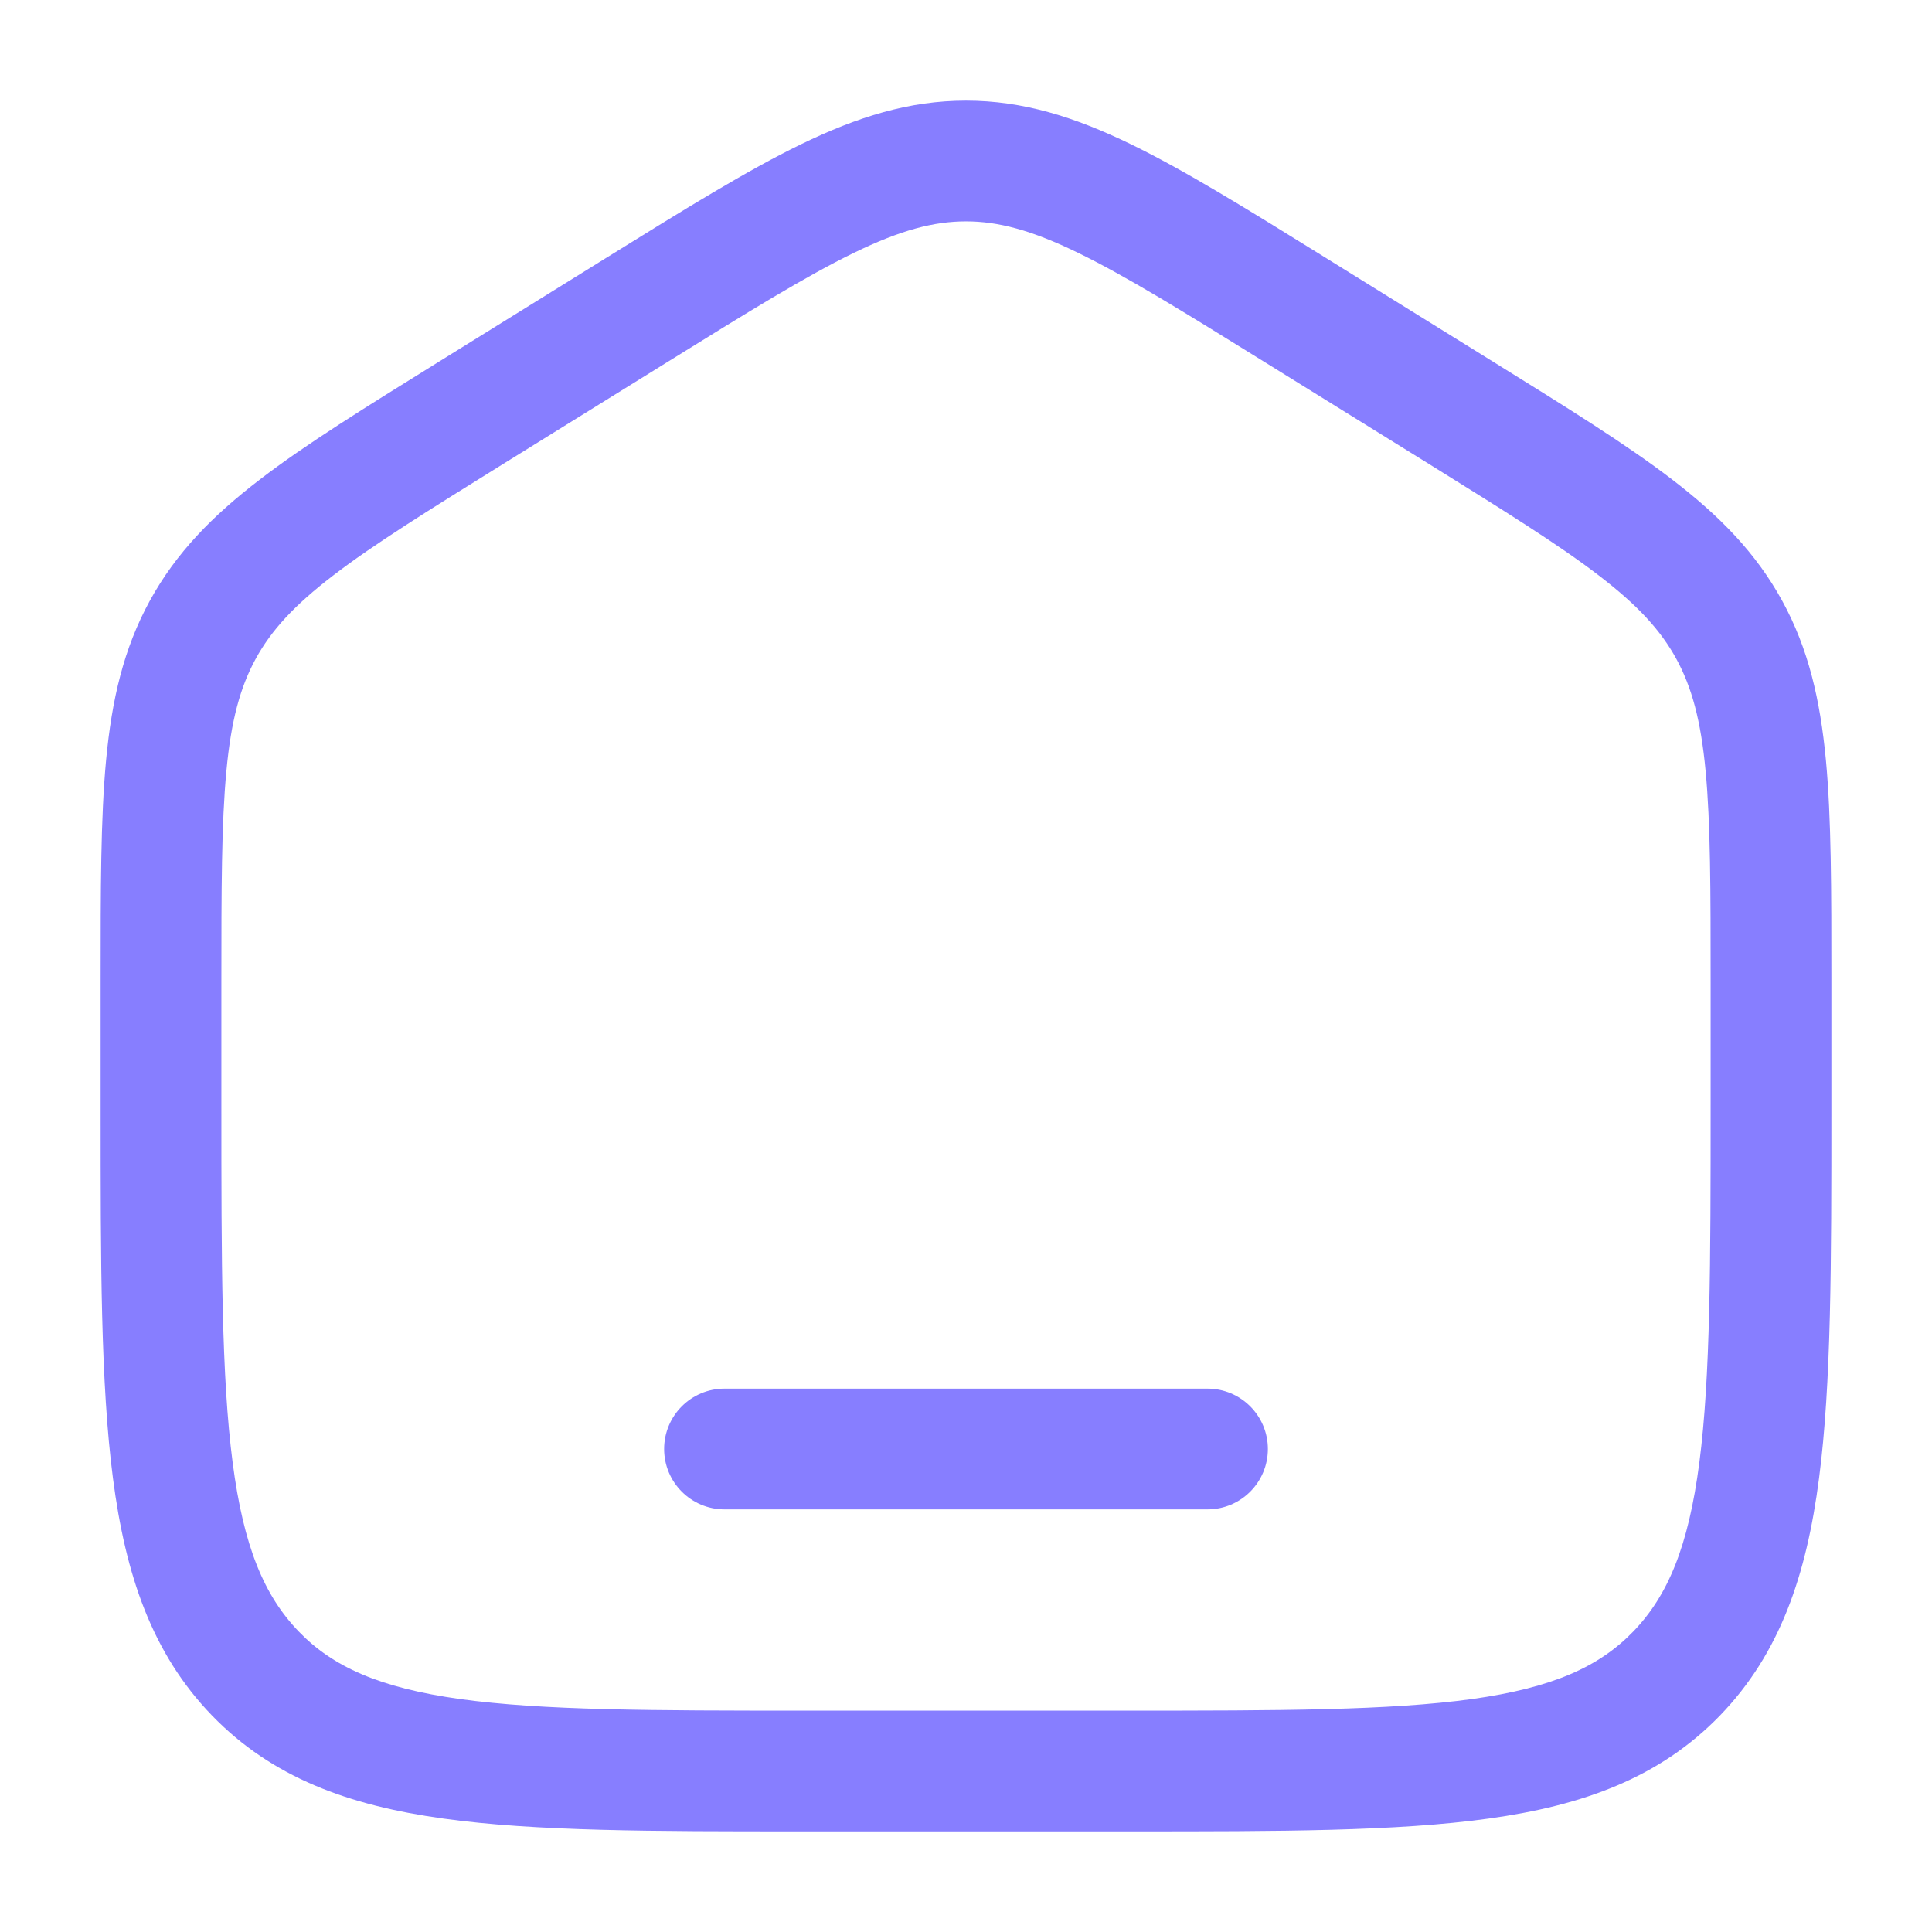
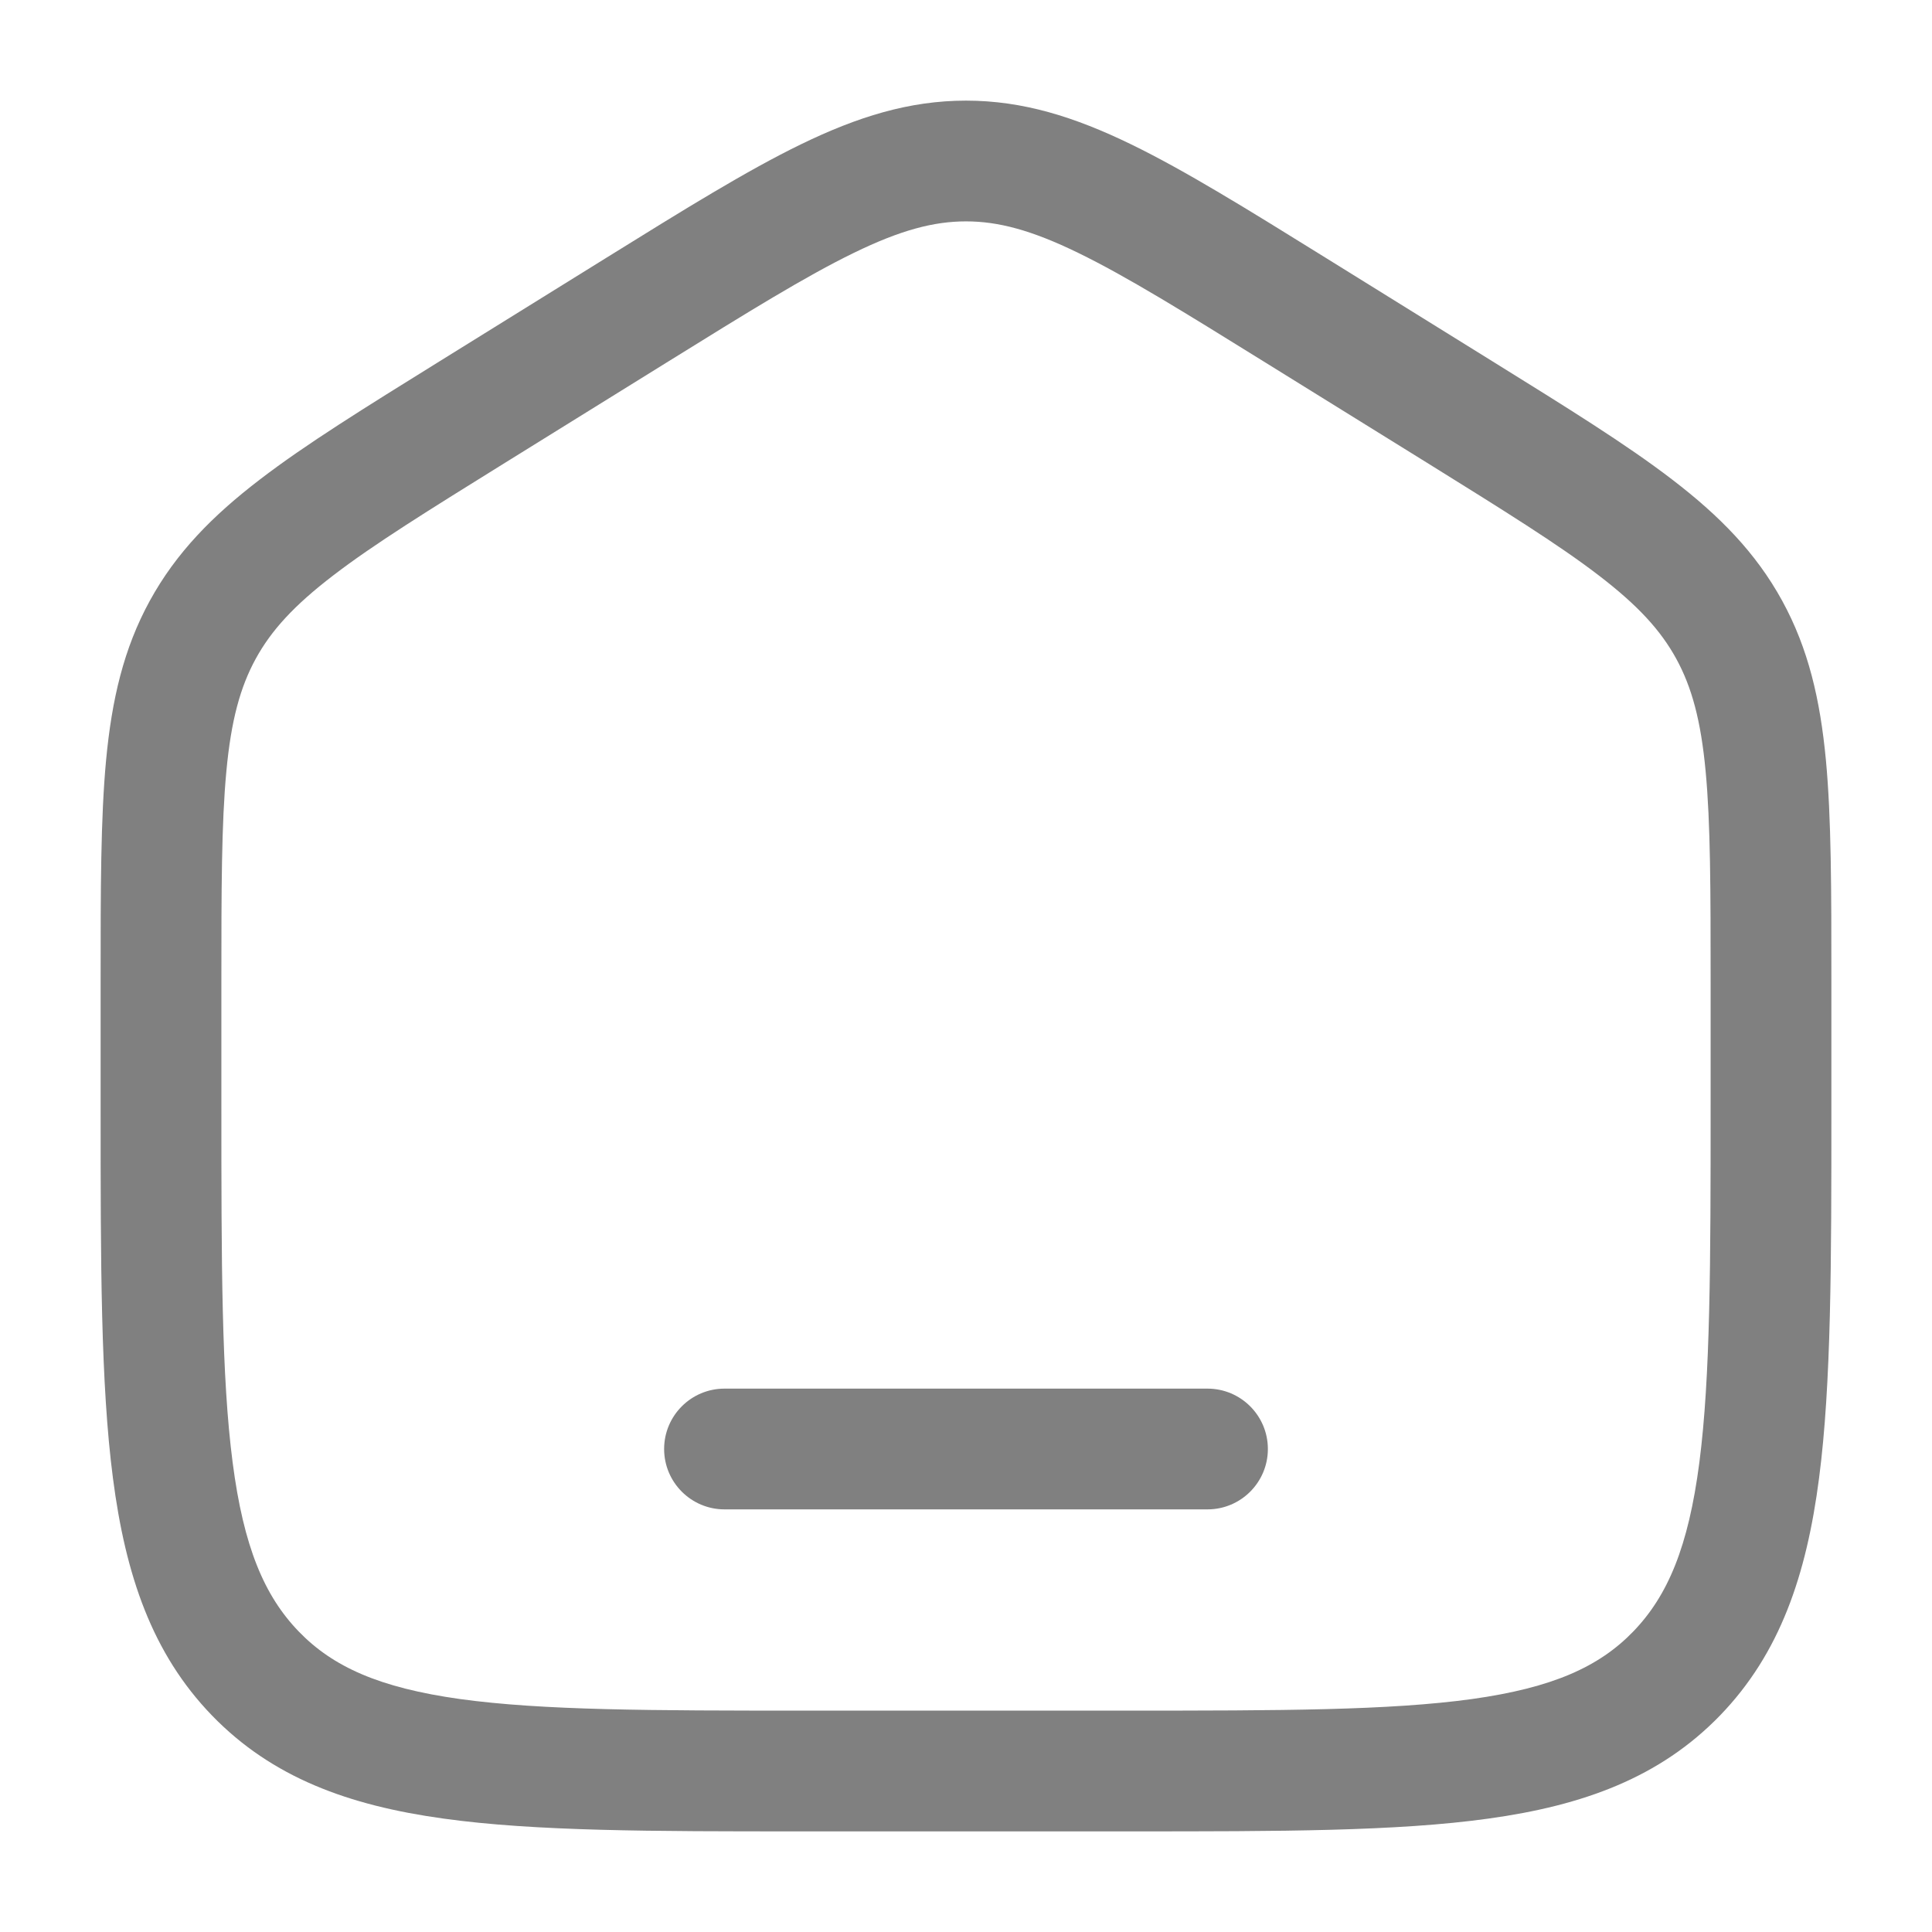
<svg xmlns="http://www.w3.org/2000/svg" width="24" height="24" viewBox="0 0 24 24" fill="none">
-   <path d="M9 17.25C8.586 17.25 8.25 17.586 8.25 18C8.25 18.414 8.586 18.75 9 18.75H15C15.414 18.75 15.75 18.414 15.75 18C15.75 17.586 15.414 17.25 15 17.25H9Z" fill="#877EFF" />
-   <path fill-rule="evenodd" clip-rule="evenodd" d="M12 1.25C11.292 1.25 10.649 1.453 9.951 1.792C9.276 2.12 8.496 2.604 7.523 3.208L5.456 4.491C4.535 5.063 3.797 5.52 3.229 5.956C2.64 6.407 2.188 6.866 1.861 7.463C1.535 8.058 1.389 8.692 1.318 9.441C1.25 10.166 1.25 11.054 1.25 12.167V13.78C1.25 15.684 1.25 17.187 1.403 18.362C1.559 19.567 1.889 20.54 2.632 21.309C3.38 22.082 4.33 22.428 5.508 22.591C6.648 22.75 8.106 22.75 9.942 22.75H14.058C15.894 22.75 17.352 22.75 18.492 22.591C19.669 22.428 20.62 22.082 21.368 21.309C22.111 20.54 22.441 19.567 22.597 18.362C22.75 17.187 22.75 15.684 22.75 13.78V12.167C22.75 11.054 22.75 10.166 22.682 9.441C22.611 8.692 22.465 8.058 22.139 7.463C21.812 6.866 21.36 6.407 20.771 5.956C20.203 5.52 19.465 5.063 18.544 4.491L16.477 3.208C15.504 2.604 14.724 2.12 14.049 1.792C13.351 1.453 12.708 1.25 12 1.25ZM8.28 4.504C9.295 3.874 10.009 3.432 10.607 3.141C11.188 2.858 11.6 2.75 12 2.75C12.4 2.75 12.812 2.858 13.393 3.141C13.991 3.432 14.705 3.874 15.72 4.504L17.721 5.745C18.681 6.342 19.356 6.761 19.859 7.147C20.349 7.522 20.63 7.831 20.823 8.183C21.016 8.536 21.129 8.949 21.188 9.581C21.249 10.229 21.25 11.046 21.25 12.204V13.725C21.25 15.696 21.248 17.101 21.11 18.168C20.974 19.216 20.717 19.824 20.289 20.267C19.865 20.706 19.287 20.966 18.286 21.106C17.26 21.248 15.908 21.25 14 21.25H10C8.092 21.25 6.74 21.248 5.714 21.106C4.713 20.966 4.135 20.706 3.711 20.267C3.283 19.824 3.026 19.216 2.89 18.168C2.751 17.101 2.75 15.696 2.75 13.725V12.204C2.75 11.046 2.751 10.229 2.812 9.581C2.871 8.949 2.984 8.536 3.177 8.183C3.37 7.831 3.651 7.522 4.141 7.147C4.644 6.761 5.319 6.342 6.28 5.745L8.28 4.504Z" fill="#877EFF" />
+   <path d="M9 17.25C8.586 17.25 8.25 17.586 8.25 18C8.25 18.414 8.586 18.75 9 18.75H15C15.414 18.75 15.75 18.414 15.75 18C15.75 17.586 15.414 17.25 15 17.25H9Z" fill="#808080" />
+   <path fill-rule="evenodd" clip-rule="evenodd" d="M12 1.25C11.292 1.25 10.649 1.453 9.951 1.792C9.276 2.12 8.496 2.604 7.523 3.208L5.456 4.491C4.535 5.063 3.797 5.52 3.229 5.956C2.64 6.407 2.188 6.866 1.861 7.463C1.535 8.058 1.389 8.692 1.318 9.441C1.25 10.166 1.25 11.054 1.25 12.167V13.78C1.25 15.684 1.25 17.187 1.403 18.362C1.559 19.567 1.889 20.54 2.632 21.309C3.38 22.082 4.33 22.428 5.508 22.591C6.648 22.75 8.106 22.75 9.942 22.75H14.058C15.894 22.75 17.352 22.75 18.492 22.591C19.669 22.428 20.62 22.082 21.368 21.309C22.111 20.54 22.441 19.567 22.597 18.362C22.75 17.187 22.75 15.684 22.75 13.78V12.167C22.75 11.054 22.75 10.166 22.682 9.441C22.611 8.692 22.465 8.058 22.139 7.463C21.812 6.866 21.36 6.407 20.771 5.956C20.203 5.52 19.465 5.063 18.544 4.491L16.477 3.208C15.504 2.604 14.724 2.12 14.049 1.792C13.351 1.453 12.708 1.25 12 1.25ZM8.28 4.504C9.295 3.874 10.009 3.432 10.607 3.141C11.188 2.858 11.6 2.75 12 2.75C12.4 2.75 12.812 2.858 13.393 3.141C13.991 3.432 14.705 3.874 15.72 4.504L17.721 5.745C18.681 6.342 19.356 6.761 19.859 7.147C20.349 7.522 20.63 7.831 20.823 8.183C21.016 8.536 21.129 8.949 21.188 9.581C21.249 10.229 21.25 11.046 21.25 12.204V13.725C21.25 15.696 21.248 17.101 21.11 18.168C20.974 19.216 20.717 19.824 20.289 20.267C19.865 20.706 19.287 20.966 18.286 21.106C17.26 21.248 15.908 21.25 14 21.25H10C8.092 21.25 6.74 21.248 5.714 21.106C4.713 20.966 4.135 20.706 3.711 20.267C3.283 19.824 3.026 19.216 2.89 18.168C2.751 17.101 2.75 15.696 2.75 13.725V12.204C2.75 11.046 2.751 10.229 2.812 9.581C2.871 8.949 2.984 8.536 3.177 8.183C3.37 7.831 3.651 7.522 4.141 7.147C4.644 6.761 5.319 6.342 6.28 5.745L8.28 4.504Z" fill="#808080" />
</svg>
